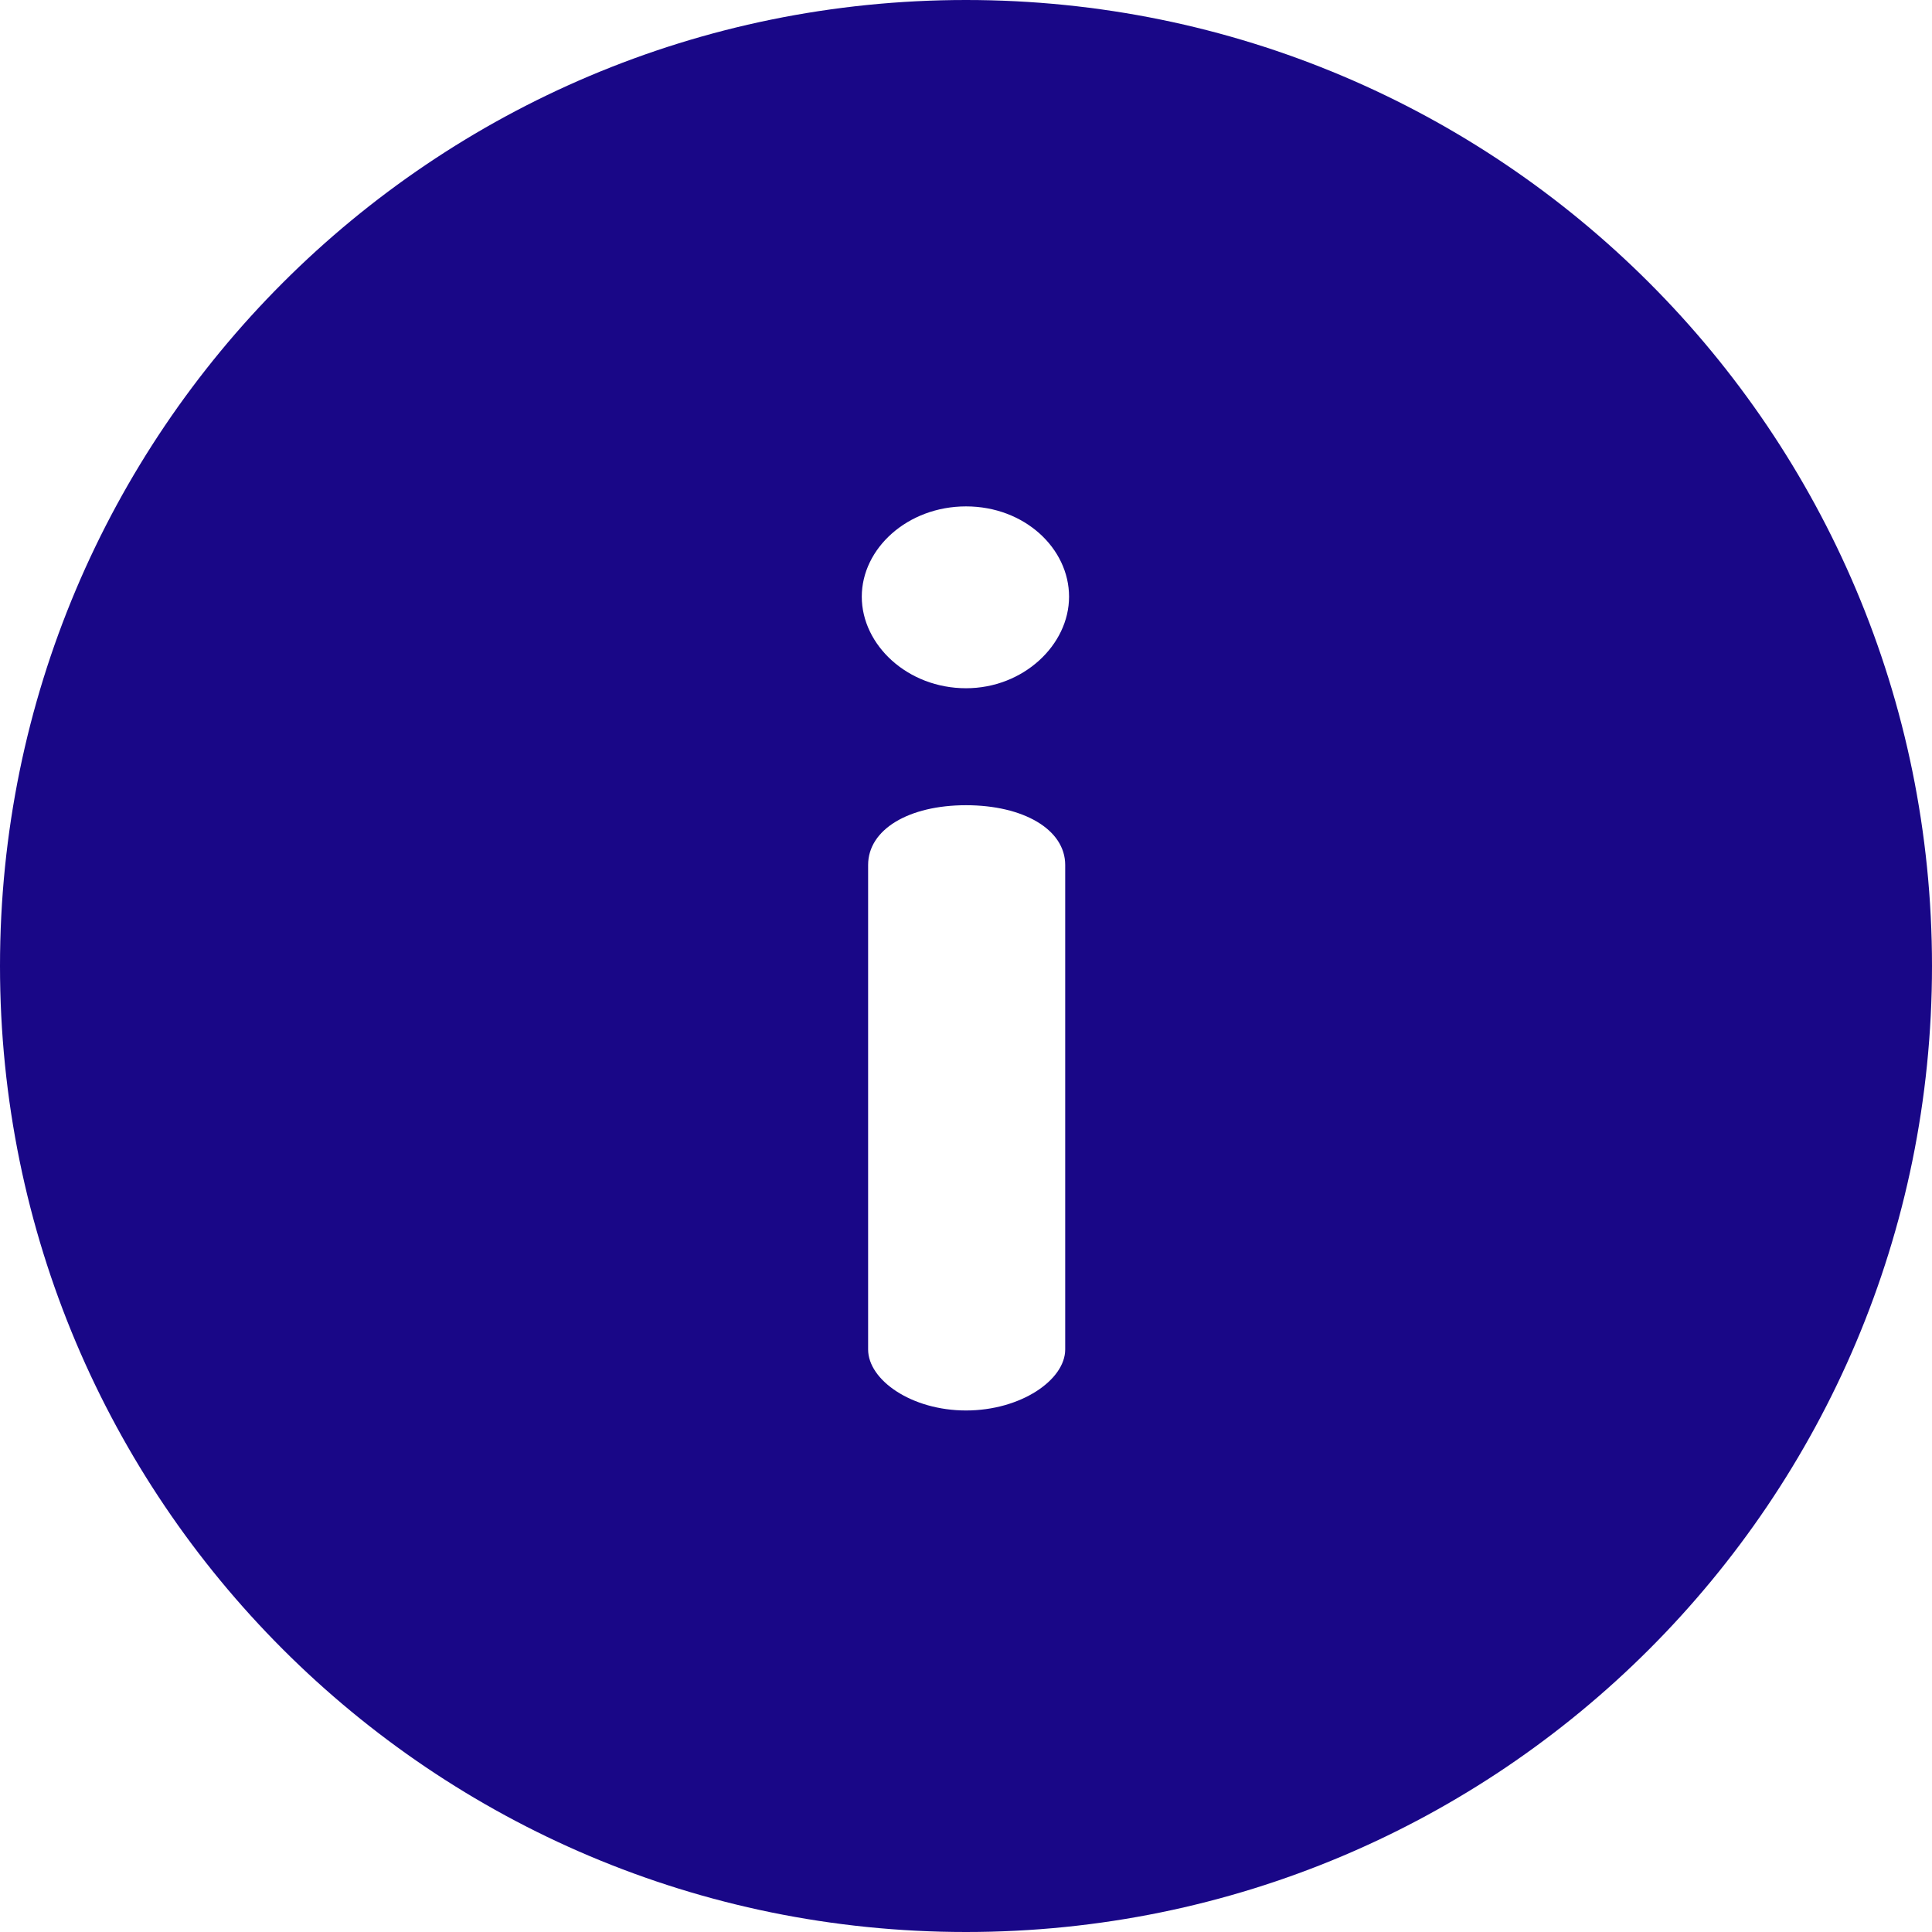
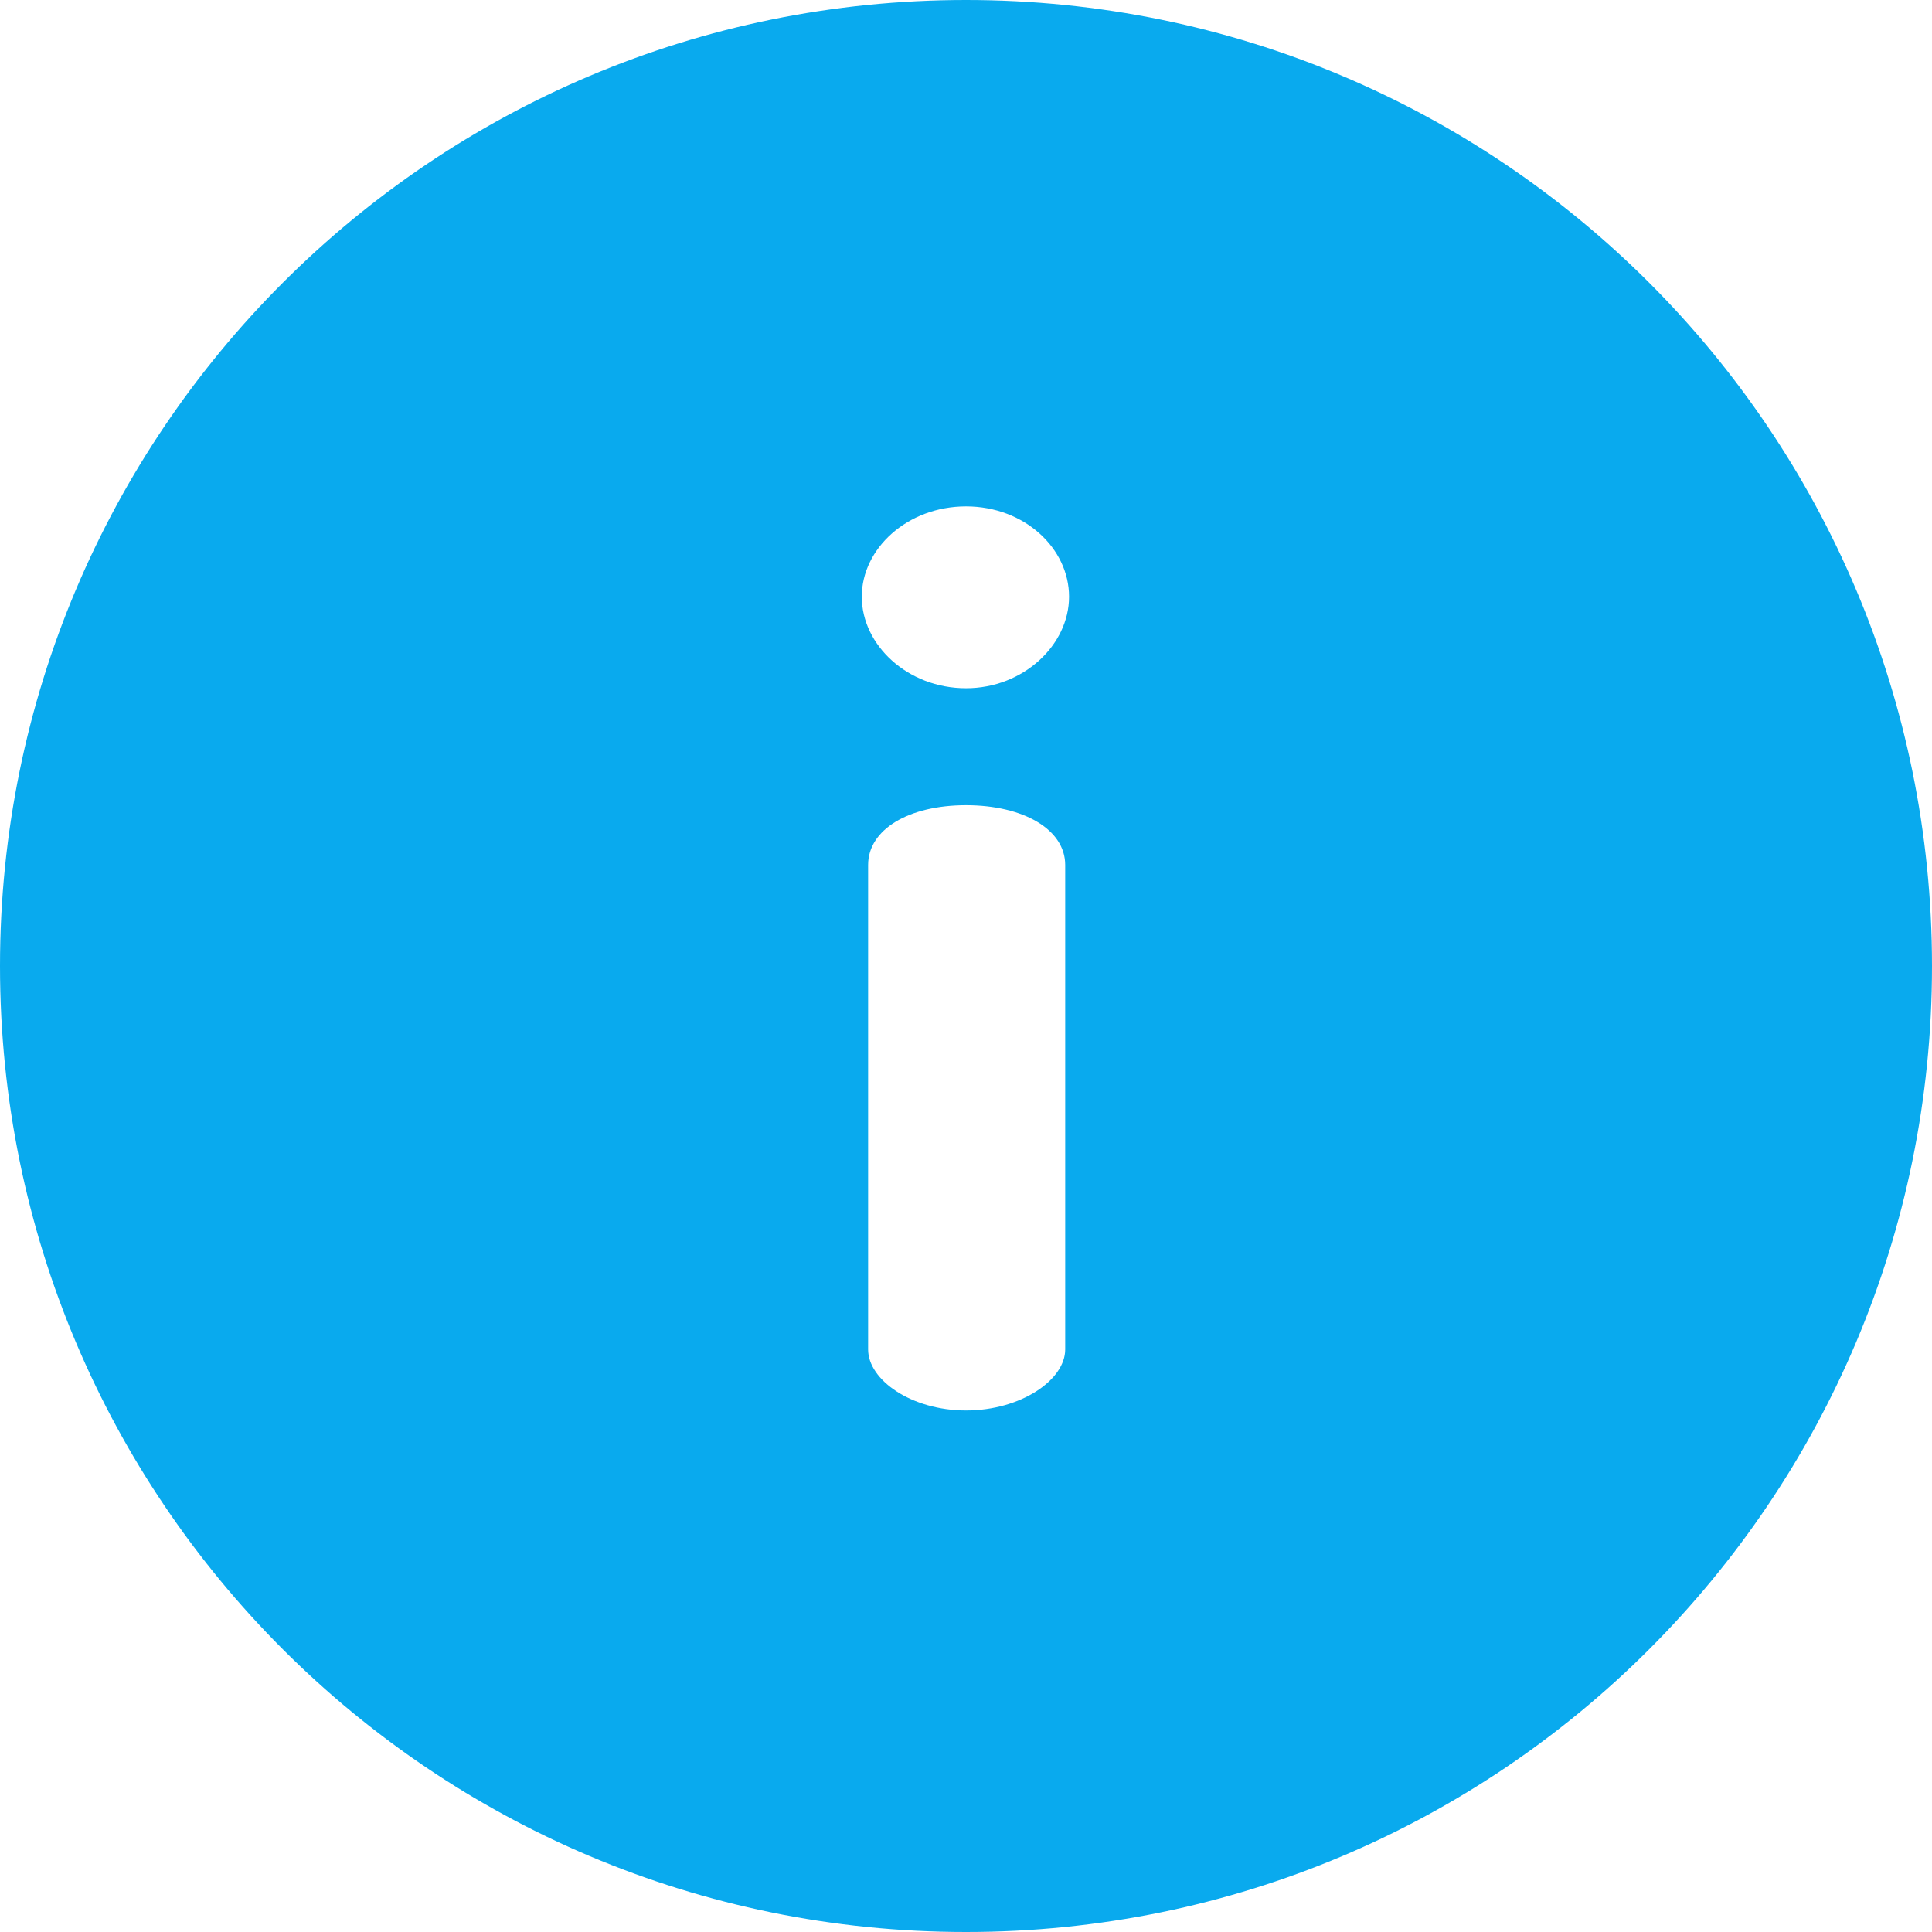
<svg xmlns="http://www.w3.org/2000/svg" id="Layer_2" data-name="Layer 2" viewBox="0 0 512 512">
  <defs>
    <style>
      .cls-1 {
-         fill: #190787;
+         fill: #09AAEE;
        stroke-width: 0px;
      }
    </style>
  </defs>
  <g id="Layer_1-2" data-name="Layer 1">
    <path class="cls-1" d="m256,0C114.51,0,0,114.5,0,256s114.5,256,256,256,256-114.5,256-256S397.5,0,256,0Zm26.29,357.62c0,8.09-11.79,16.17-26.28,16.17s-25.95-8.09-25.95-16.17v-128.39c0-9.43,10.78-15.84,25.95-15.84s26.28,6.4,26.28,15.84v128.39Zm-26.28-175.23c-15.5,0-27.63-11.46-27.63-24.26s12.13-23.93,27.63-23.93,27.3,11.12,27.3,23.93-12.13,24.26-27.3,24.26Z" />
  </g>
</svg>
